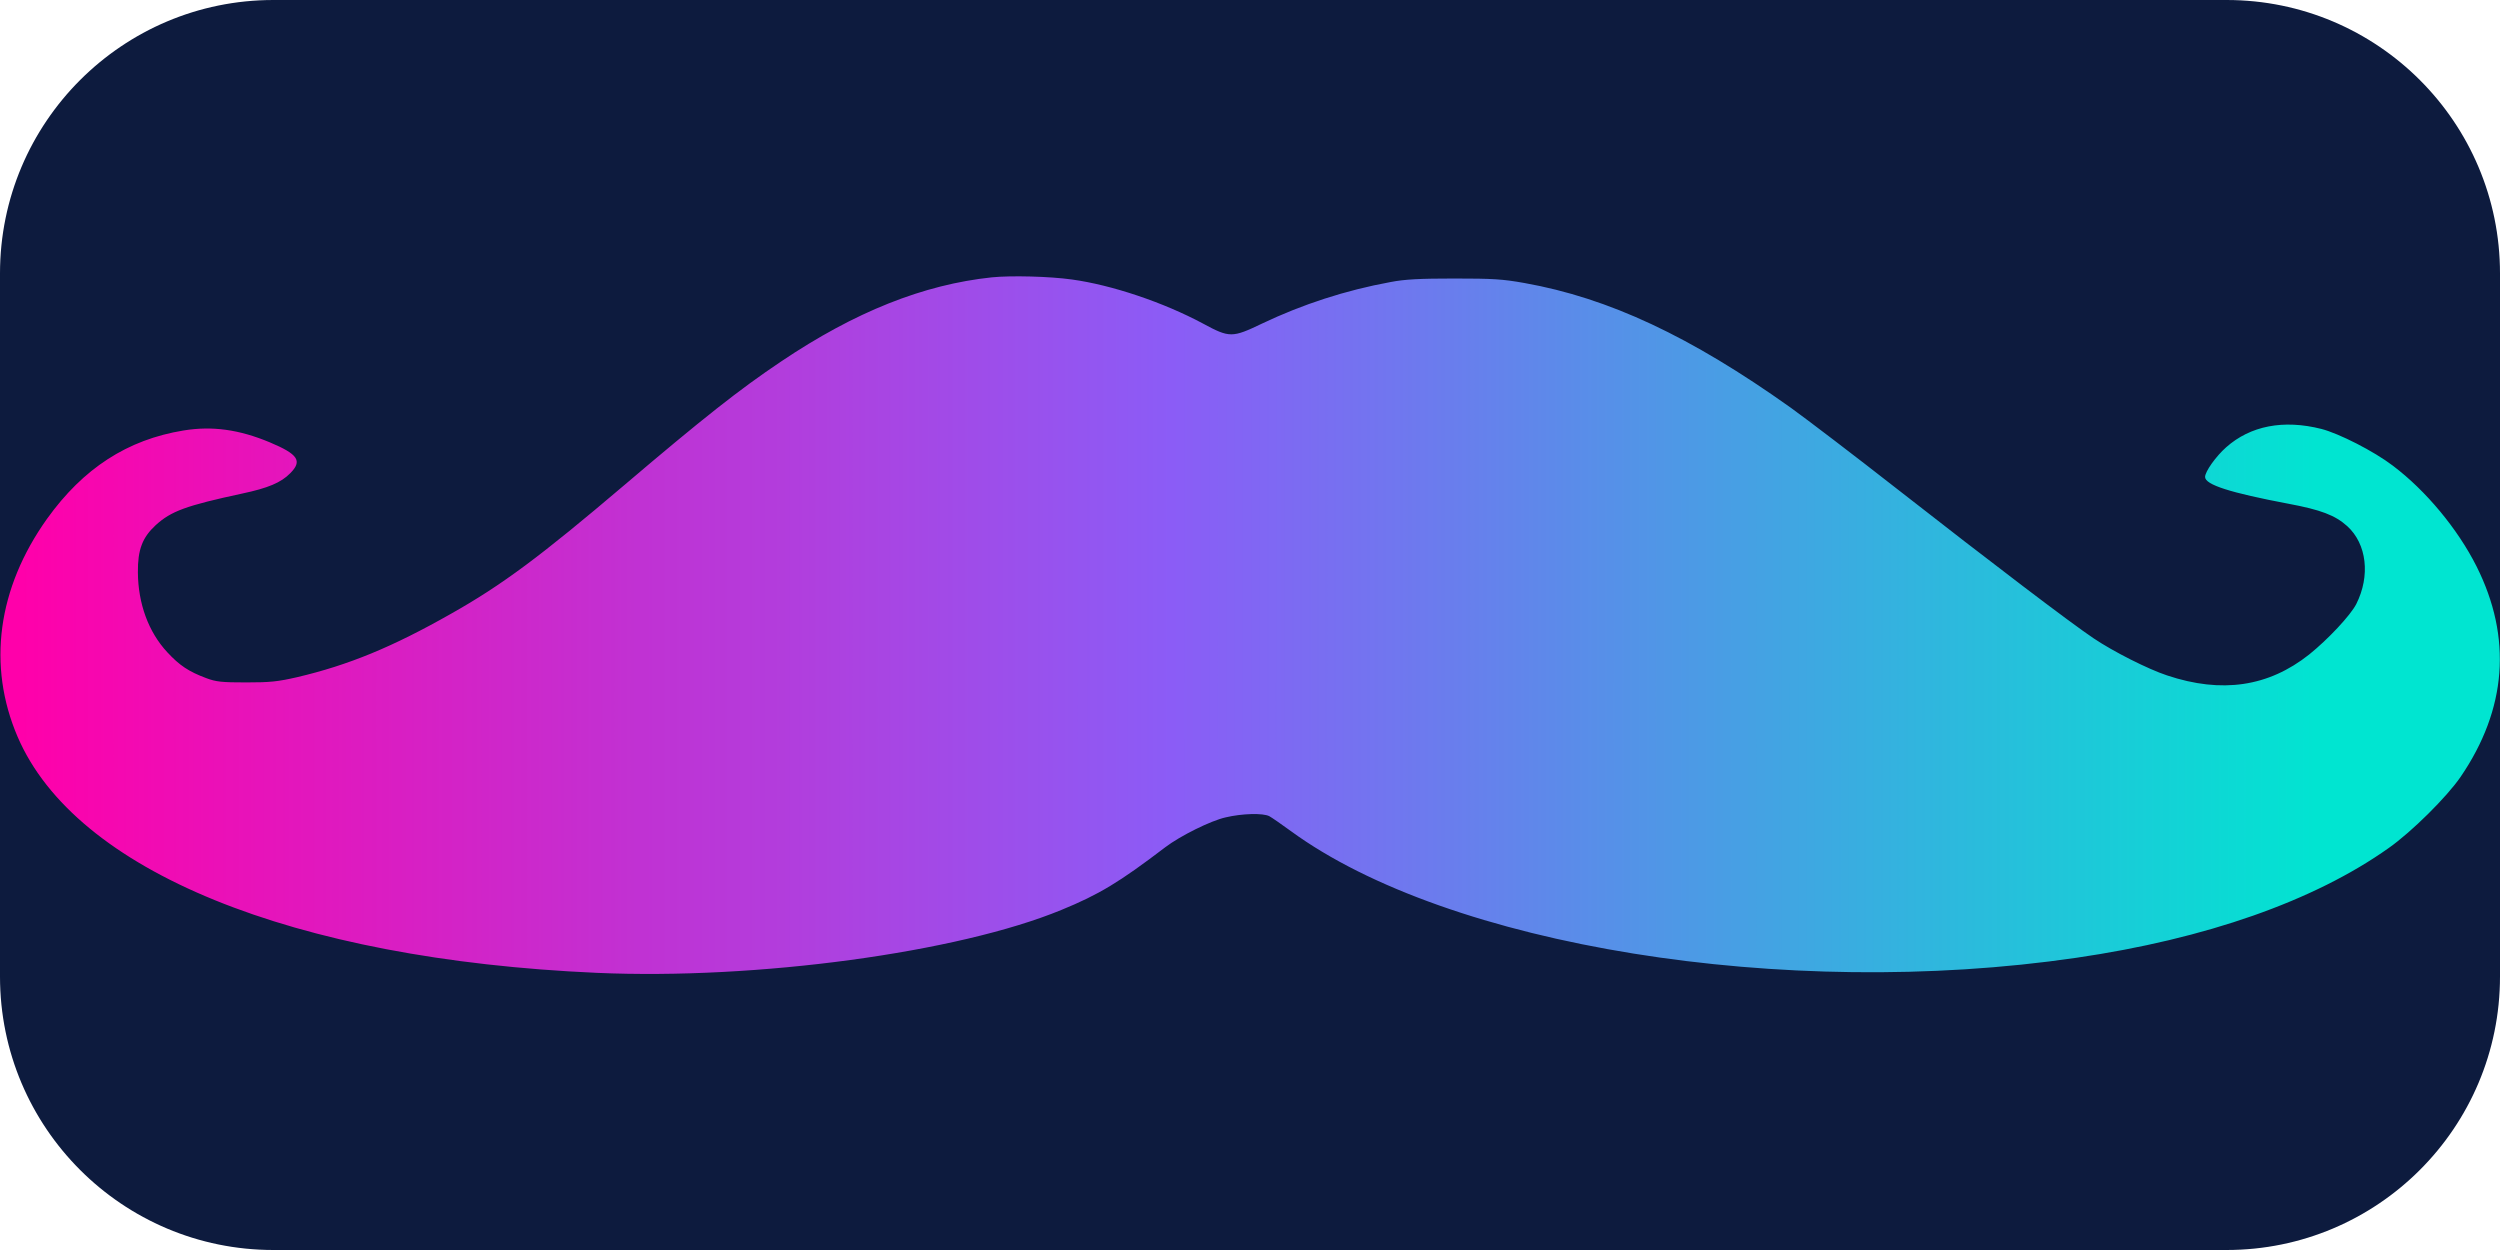
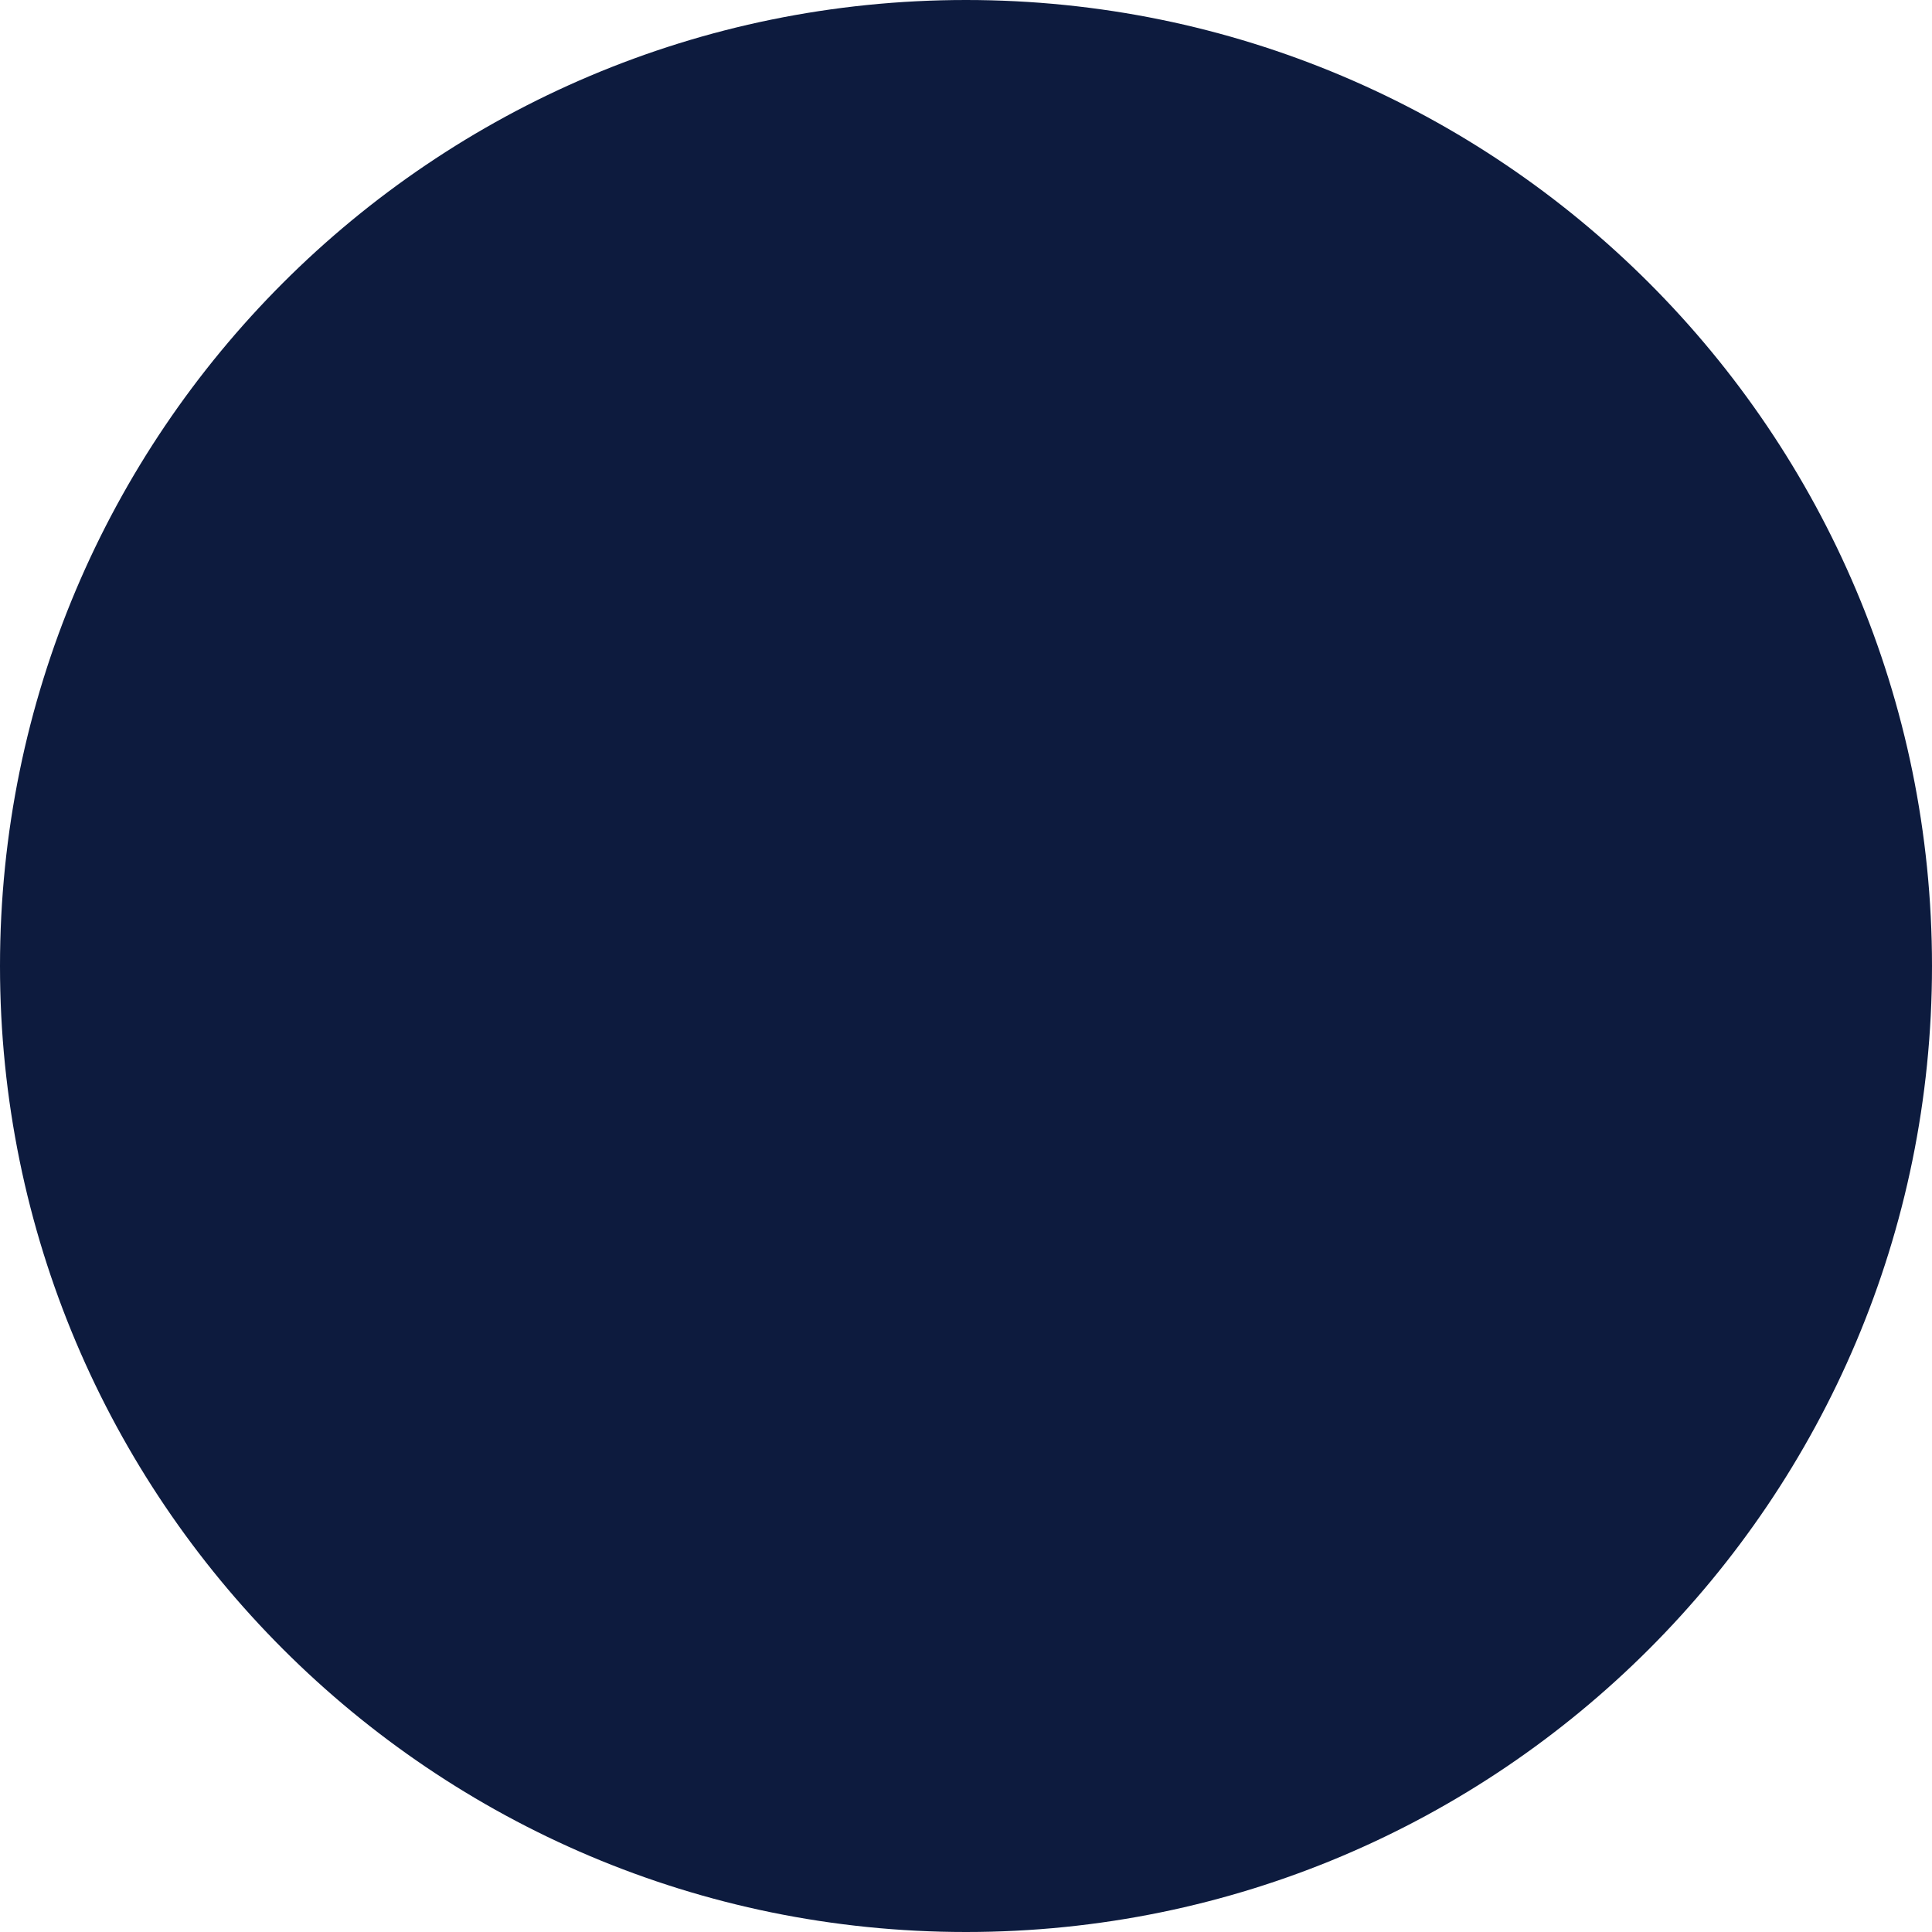
- <svg xmlns="http://www.w3.org/2000/svg" viewBox="0 0 1280 640">
-   <rect width="1280" height="640" rx="140" fill="#0D1B3E" />
+ <svg xmlns="http://www.w3.org/2000/svg" viewBox="0 0 100 100">
  <defs>
-     <linearGradient id="mg" gradientUnits="userSpaceOnUse" x1="100" y1="0" x2="11900" y2="0">
+     <linearGradient id="mg" x1="0%" y1="0%" x2="100%" y2="0%">
      <stop offset="0%" stop-color="#FF00AA" />
      <stop offset="50%" stop-color="#8B5CF6" />
      <stop offset="100%" stop-color="#00E5D1" />
    </linearGradient>
+     <clipPath id="circle">
+       <circle cx="50" cy="50" r="50" />
+     </clipPath>
  </defs>
-   <g transform="translate(0,640) scale(0.1,-0.1)" fill="url(#mg)" stroke="none">
+   <circle cx="50" cy="50" r="50" fill="#0D1B3E" />
+   <g transform="translate(8, 28) scale(0.065, -0.065)" fill="url(#mg)" stroke="none">
    <path d="M5078 4980 c-350 -37 -700 -176 -1079 -431 -212 -142 -402 -292 -804 -634 -426 -362 -624 -510 -885 -657 -301 -171 -525 -263 -788 -325 -100 -23 -139 -27 -262 -27 -124 0 -154 3 -204 22 -89 33 -137 65 -199 132 -97 104 -150 250 -151 410 -1 116 23 178 91 241 79 72 155 100 443 162 132 28 199 56 246 104 63 63 41 97 -104 158 -158 66 -295 85 -442 61 -288 -47 -514 -194 -699 -452 -254 -356 -307 -752 -151 -1116 295 -687 1406 -1140 2966 -1209 818 -36 1849 104 2378 322 193 79 297 142 532 321 76 58 233 136 309 153 84 20 192 23 224 6 13 -7 62 -41 110 -76 806 -589 2529 -867 4021 -649 664 97 1218 291 1600 562 118 83 298 262 368 364 237 347 265 713 82 1078 -96 191 -259 388 -429 516 -97 74 -276 165 -366 188 -194 49 -363 16 -487 -94 -52 -46 -108 -124 -108 -152 0 -40 130 -81 426 -137 166 -31 240 -59 302 -115 100 -91 119 -254 46 -399 -30 -58 -144 -180 -241 -258 -208 -165 -447 -201 -728 -107 -97 32 -275 122 -376 190 -119 80 -514 380 -1009 767 -212 166 -456 352 -542 414 -513 365 -931 561 -1363 638 -112 20 -162 23 -360 23 -175 0 -253 -4 -325 -18 -230 -42 -451 -114 -659 -213 -152 -73 -166 -73 -301 0 -203 109 -468 198 -672 226 -114 16 -311 21 -410 11z" />
  </g>
</svg>
